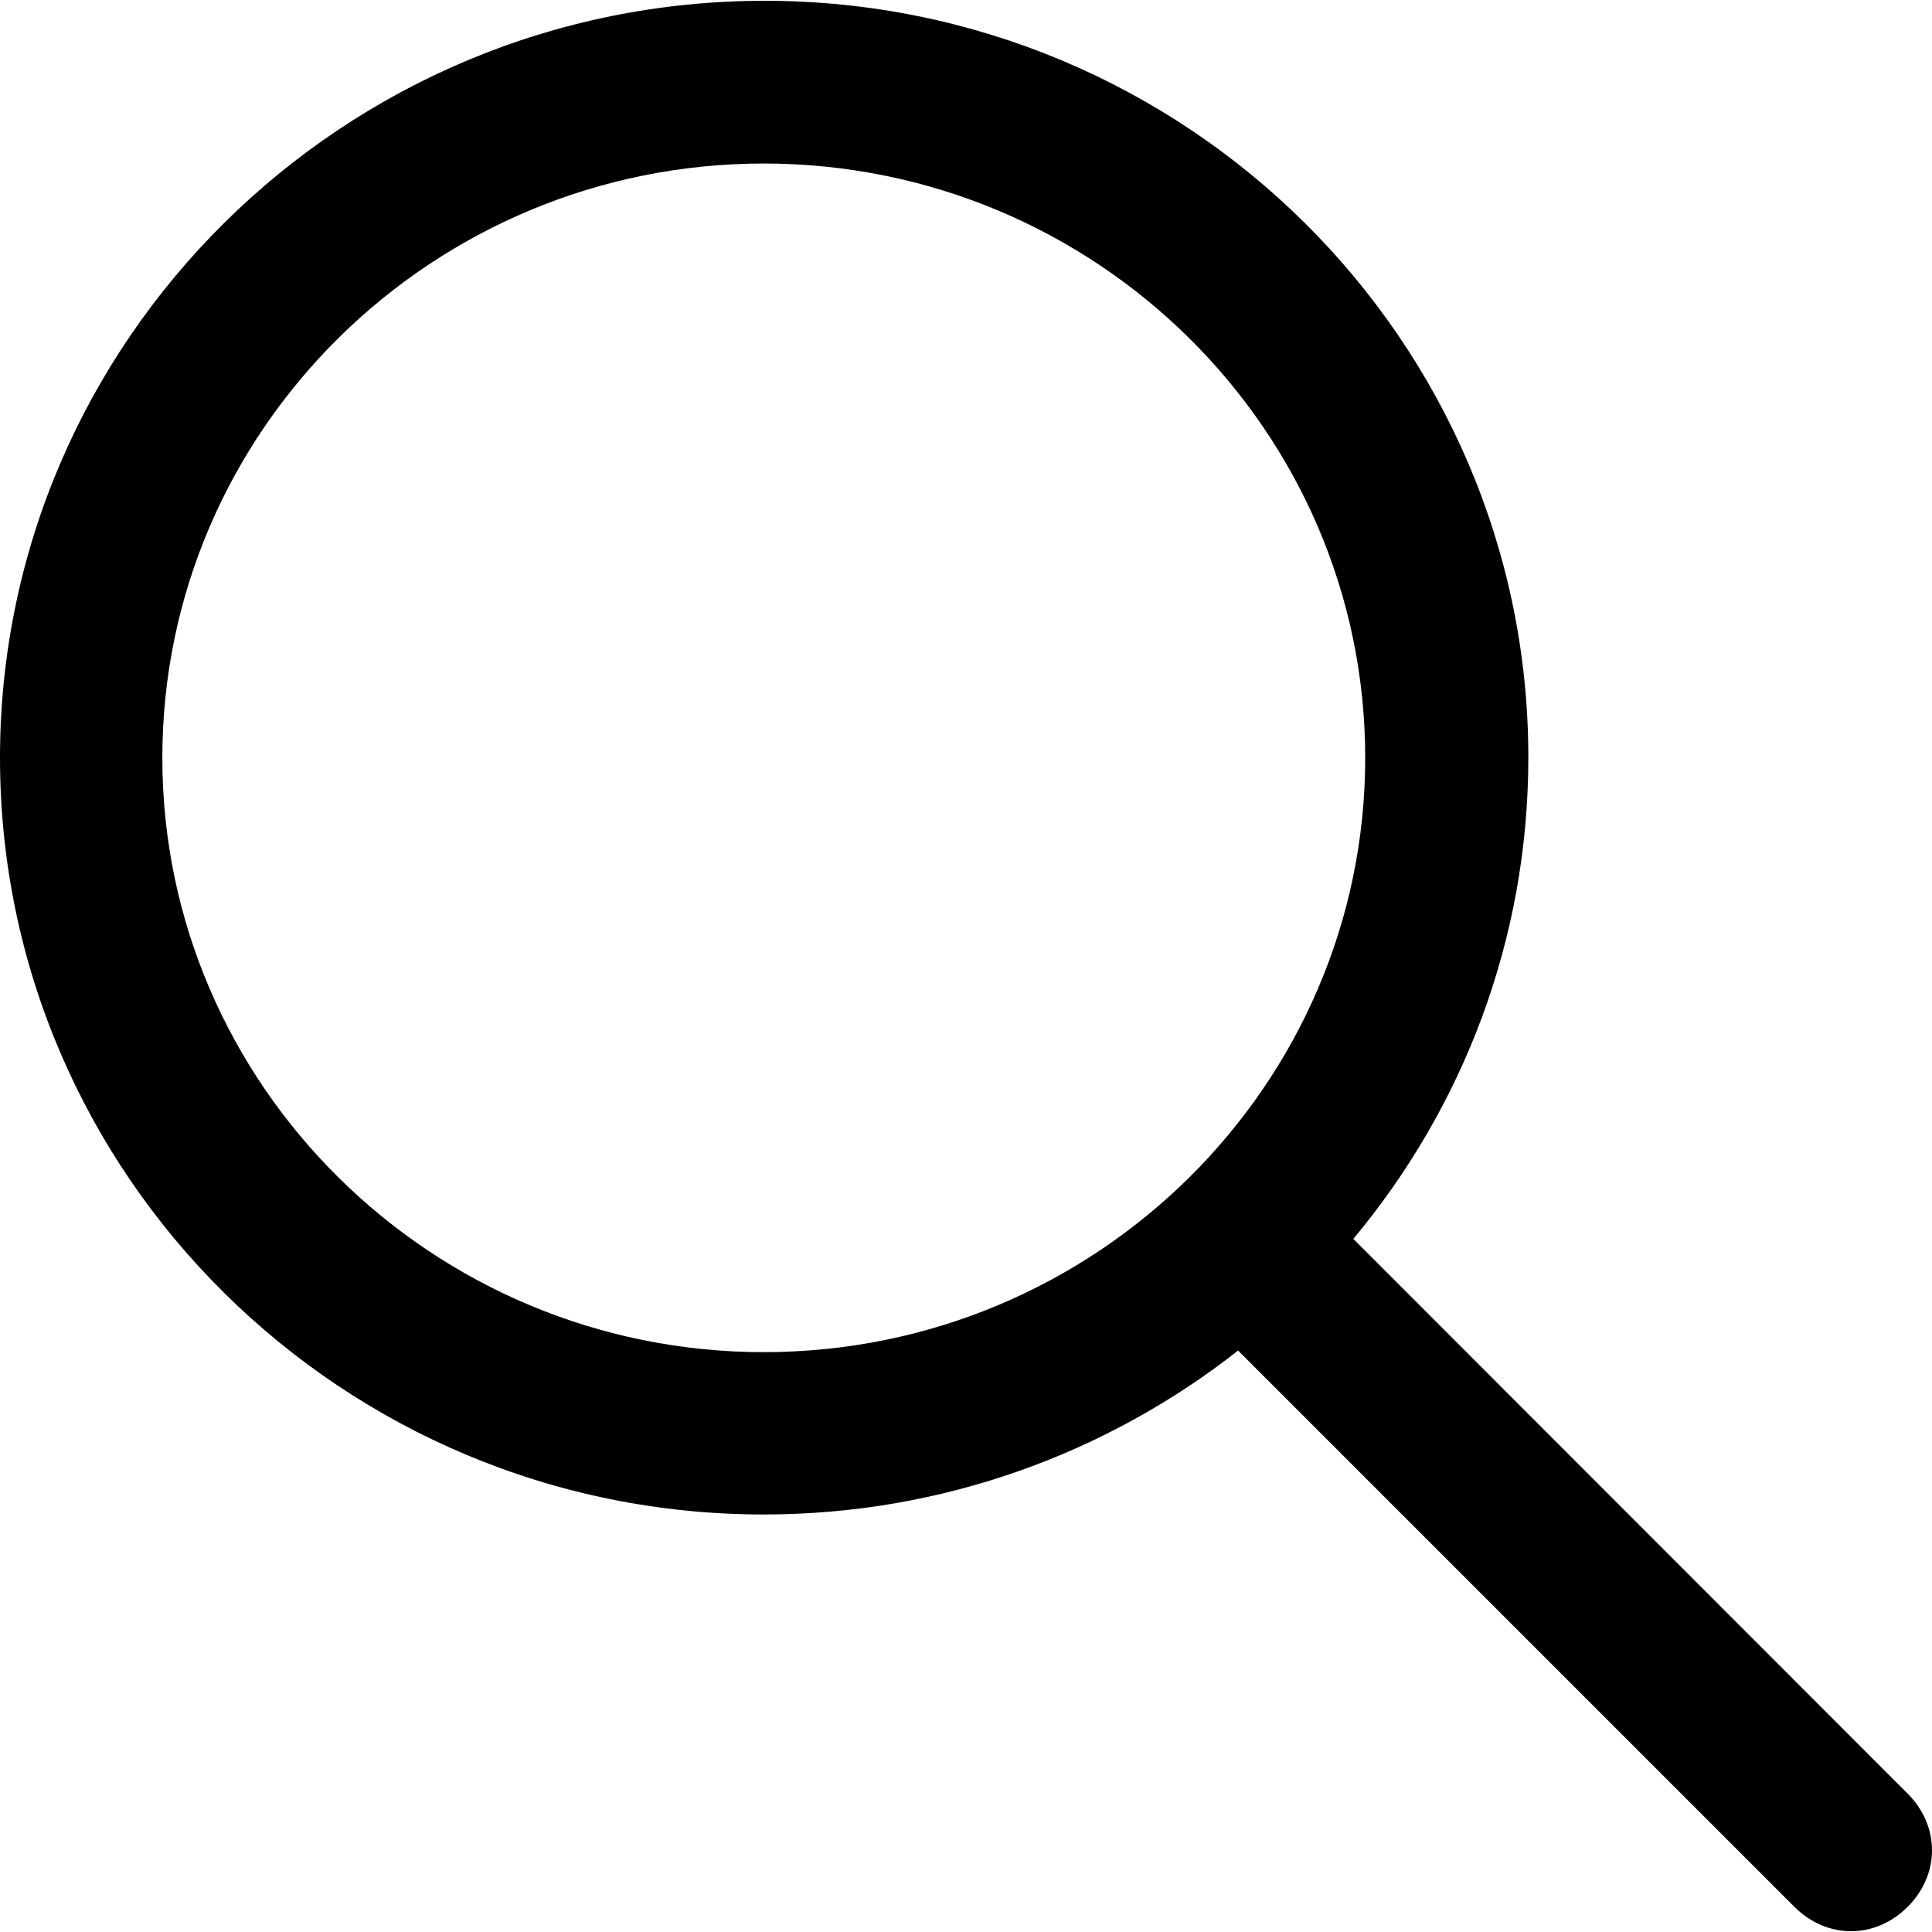
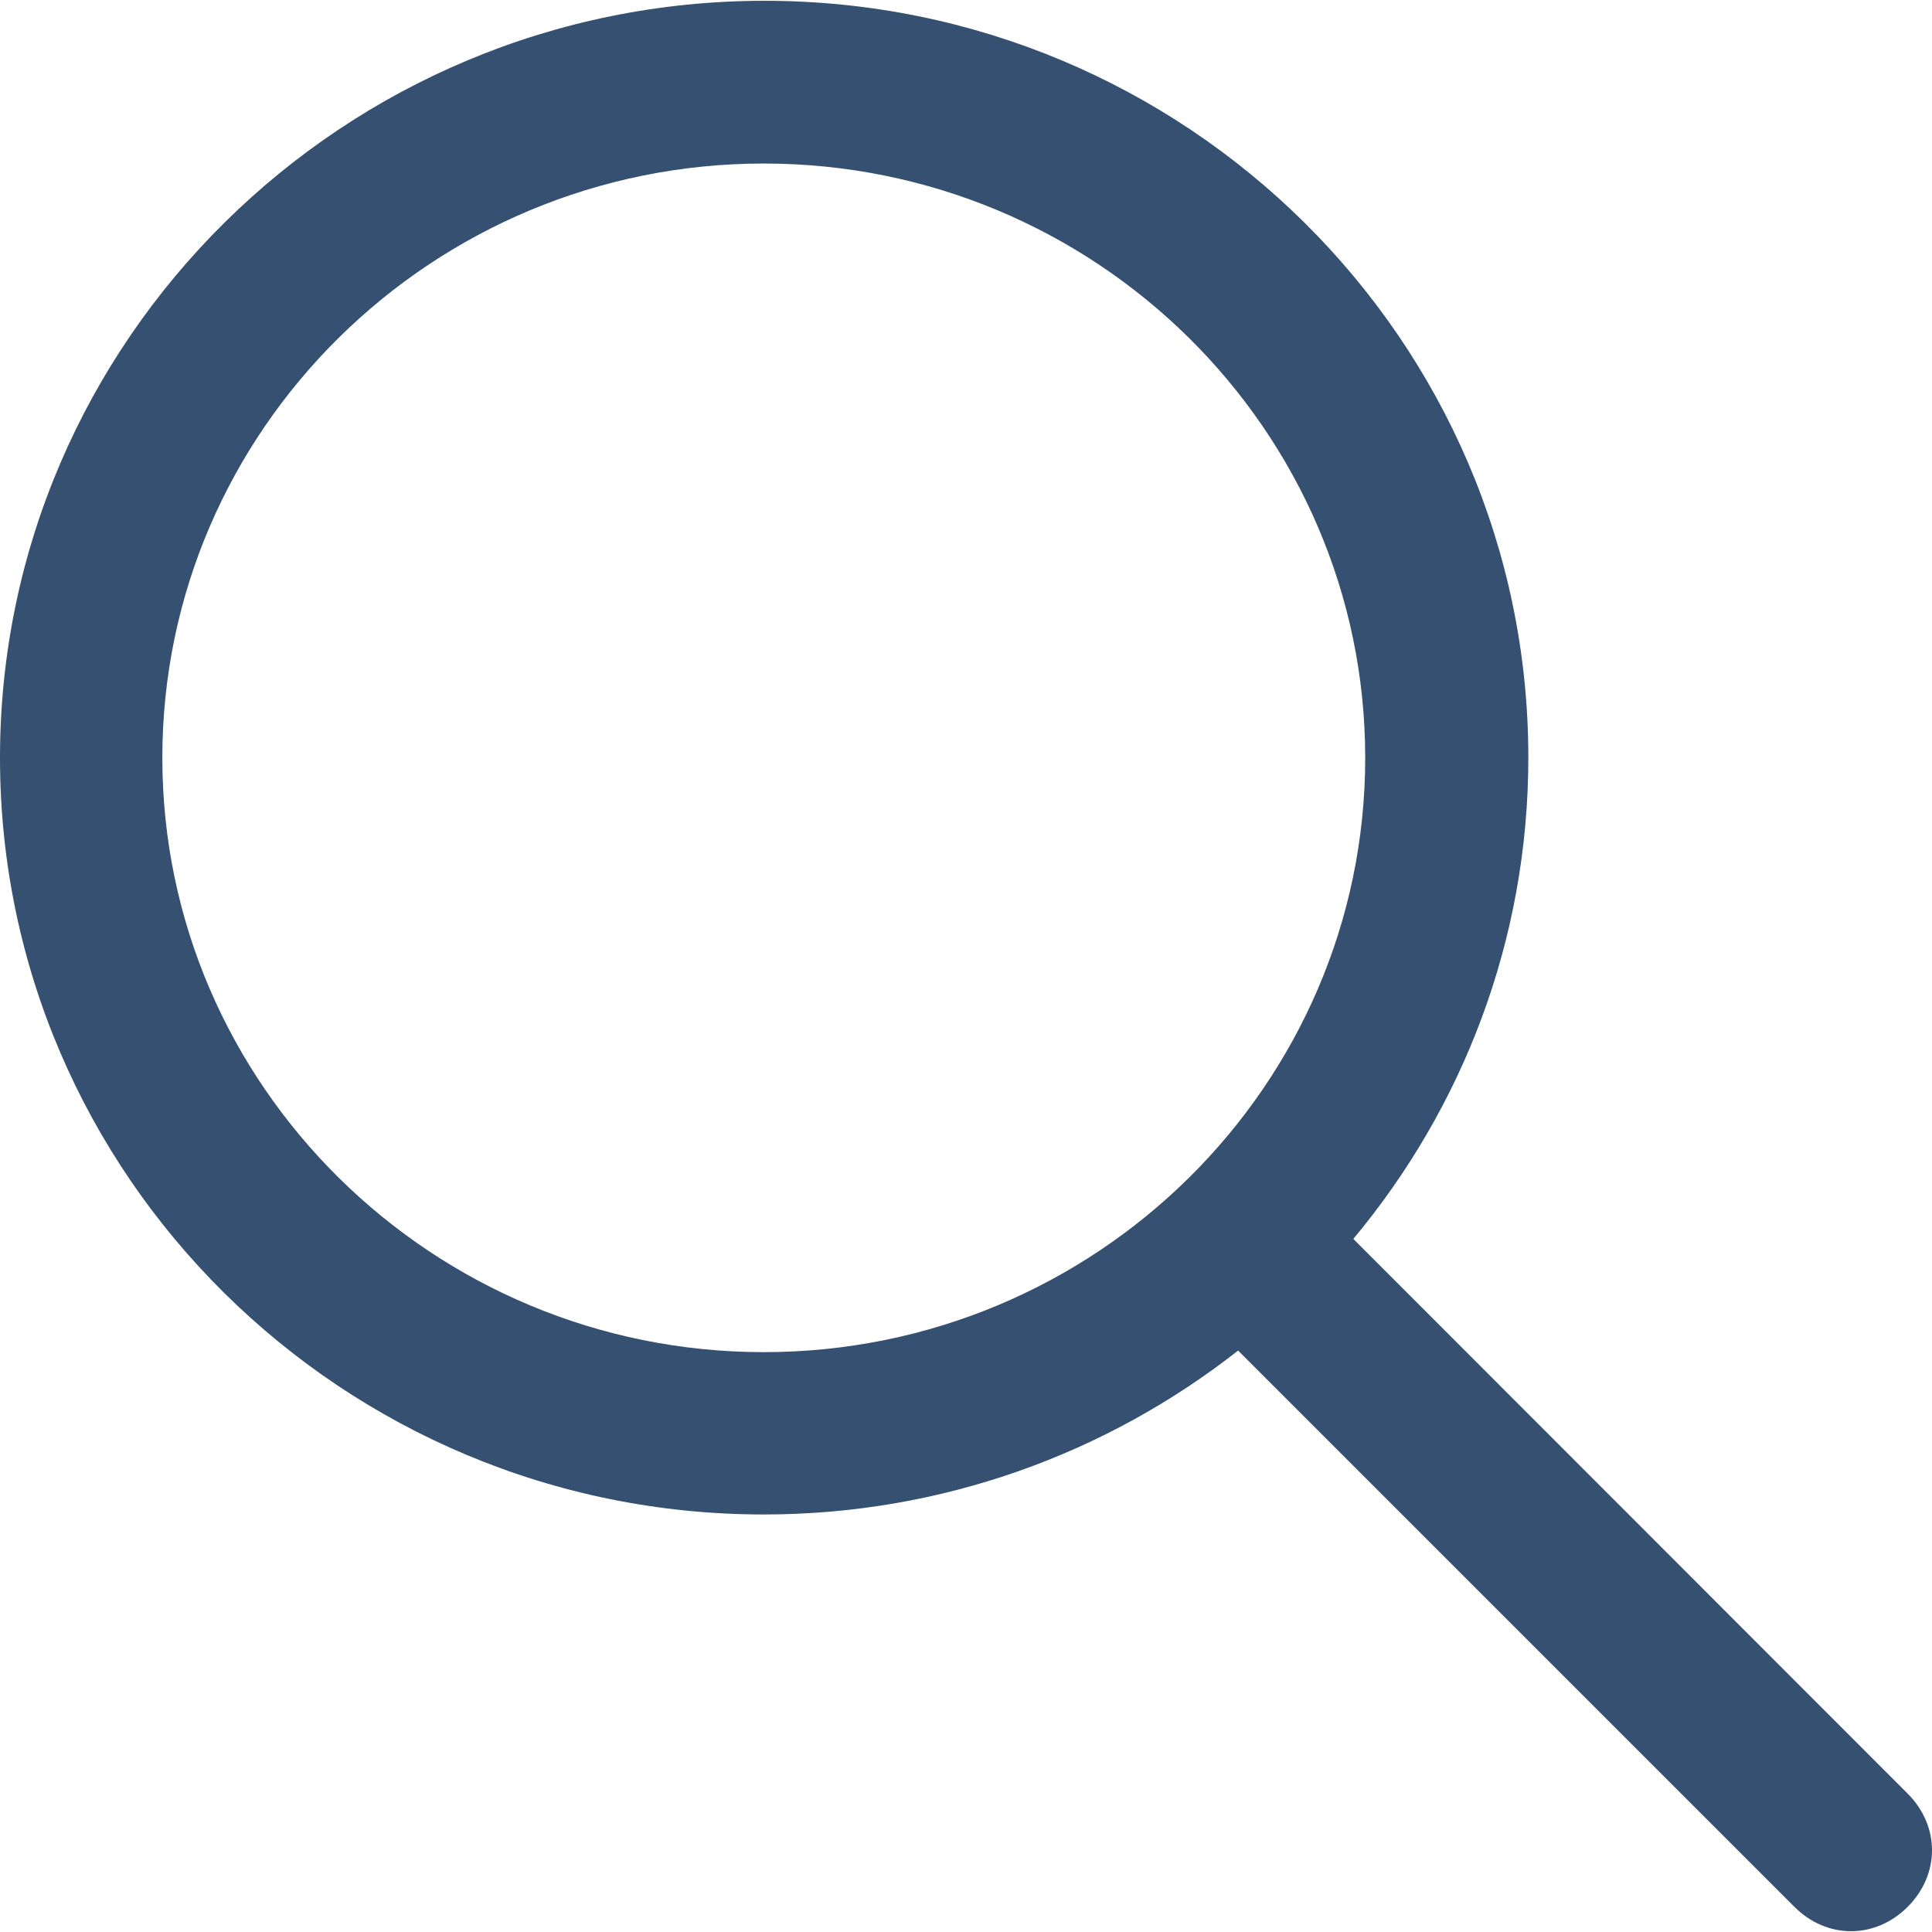
<svg xmlns="http://www.w3.org/2000/svg" version="1.1" id="Capa_1" x="0px" y="0px" viewBox="0 0 487.95 487.95" style="enable-background:new 0 0 487.95 487.95;" xml:space="preserve">
  <g>
    <g>
-       <path d="M481.8,453l-140-140.1c27.6-33.1,44.2-75.4,44.2-121.6C386,85.9,299.5,0.2,193.1,0.2S0,86,0,191.4s86.5,191.1,192.9,191.1    c45.2,0,86.8-15.5,119.8-41.4l140.5,140.5c8.2,8.2,20.4,8.2,28.6,0C490,473.4,490,461.2,481.8,453z M41,191.4    c0-82.8,68.2-150.1,151.9-150.1s151.9,67.3,151.9,150.1s-68.2,150.1-151.9,150.1S41,274.1,41,191.4z" />
+       <path fill="#355070" d="M481.8,453l-140-140.1c27.6-33.1,44.2-75.4,44.2-121.6C386,85.9,299.5,0.2,193.1,0.2S0,86,0,191.4s86.5,191.1,192.9,191.1    c45.2,0,86.8-15.5,119.8-41.4l140.5,140.5c8.2,8.2,20.4,8.2,28.6,0C490,473.4,490,461.2,481.8,453z M41,191.4    c0-82.8,68.2-150.1,151.9-150.1s151.9,67.3,151.9,150.1s-68.2,150.1-151.9,150.1S41,274.1,41,191.4z" />
    </g>
  </g>
  <g>
</g>
  <g>
</g>
  <g>
</g>
  <g>
</g>
  <g>
</g>
  <g>
</g>
  <g>
</g>
  <g>
</g>
  <g>
</g>
  <g>
</g>
  <g>
</g>
  <g>
</g>
  <g>
</g>
  <g>
</g>
  <g>
</g>
</svg>
